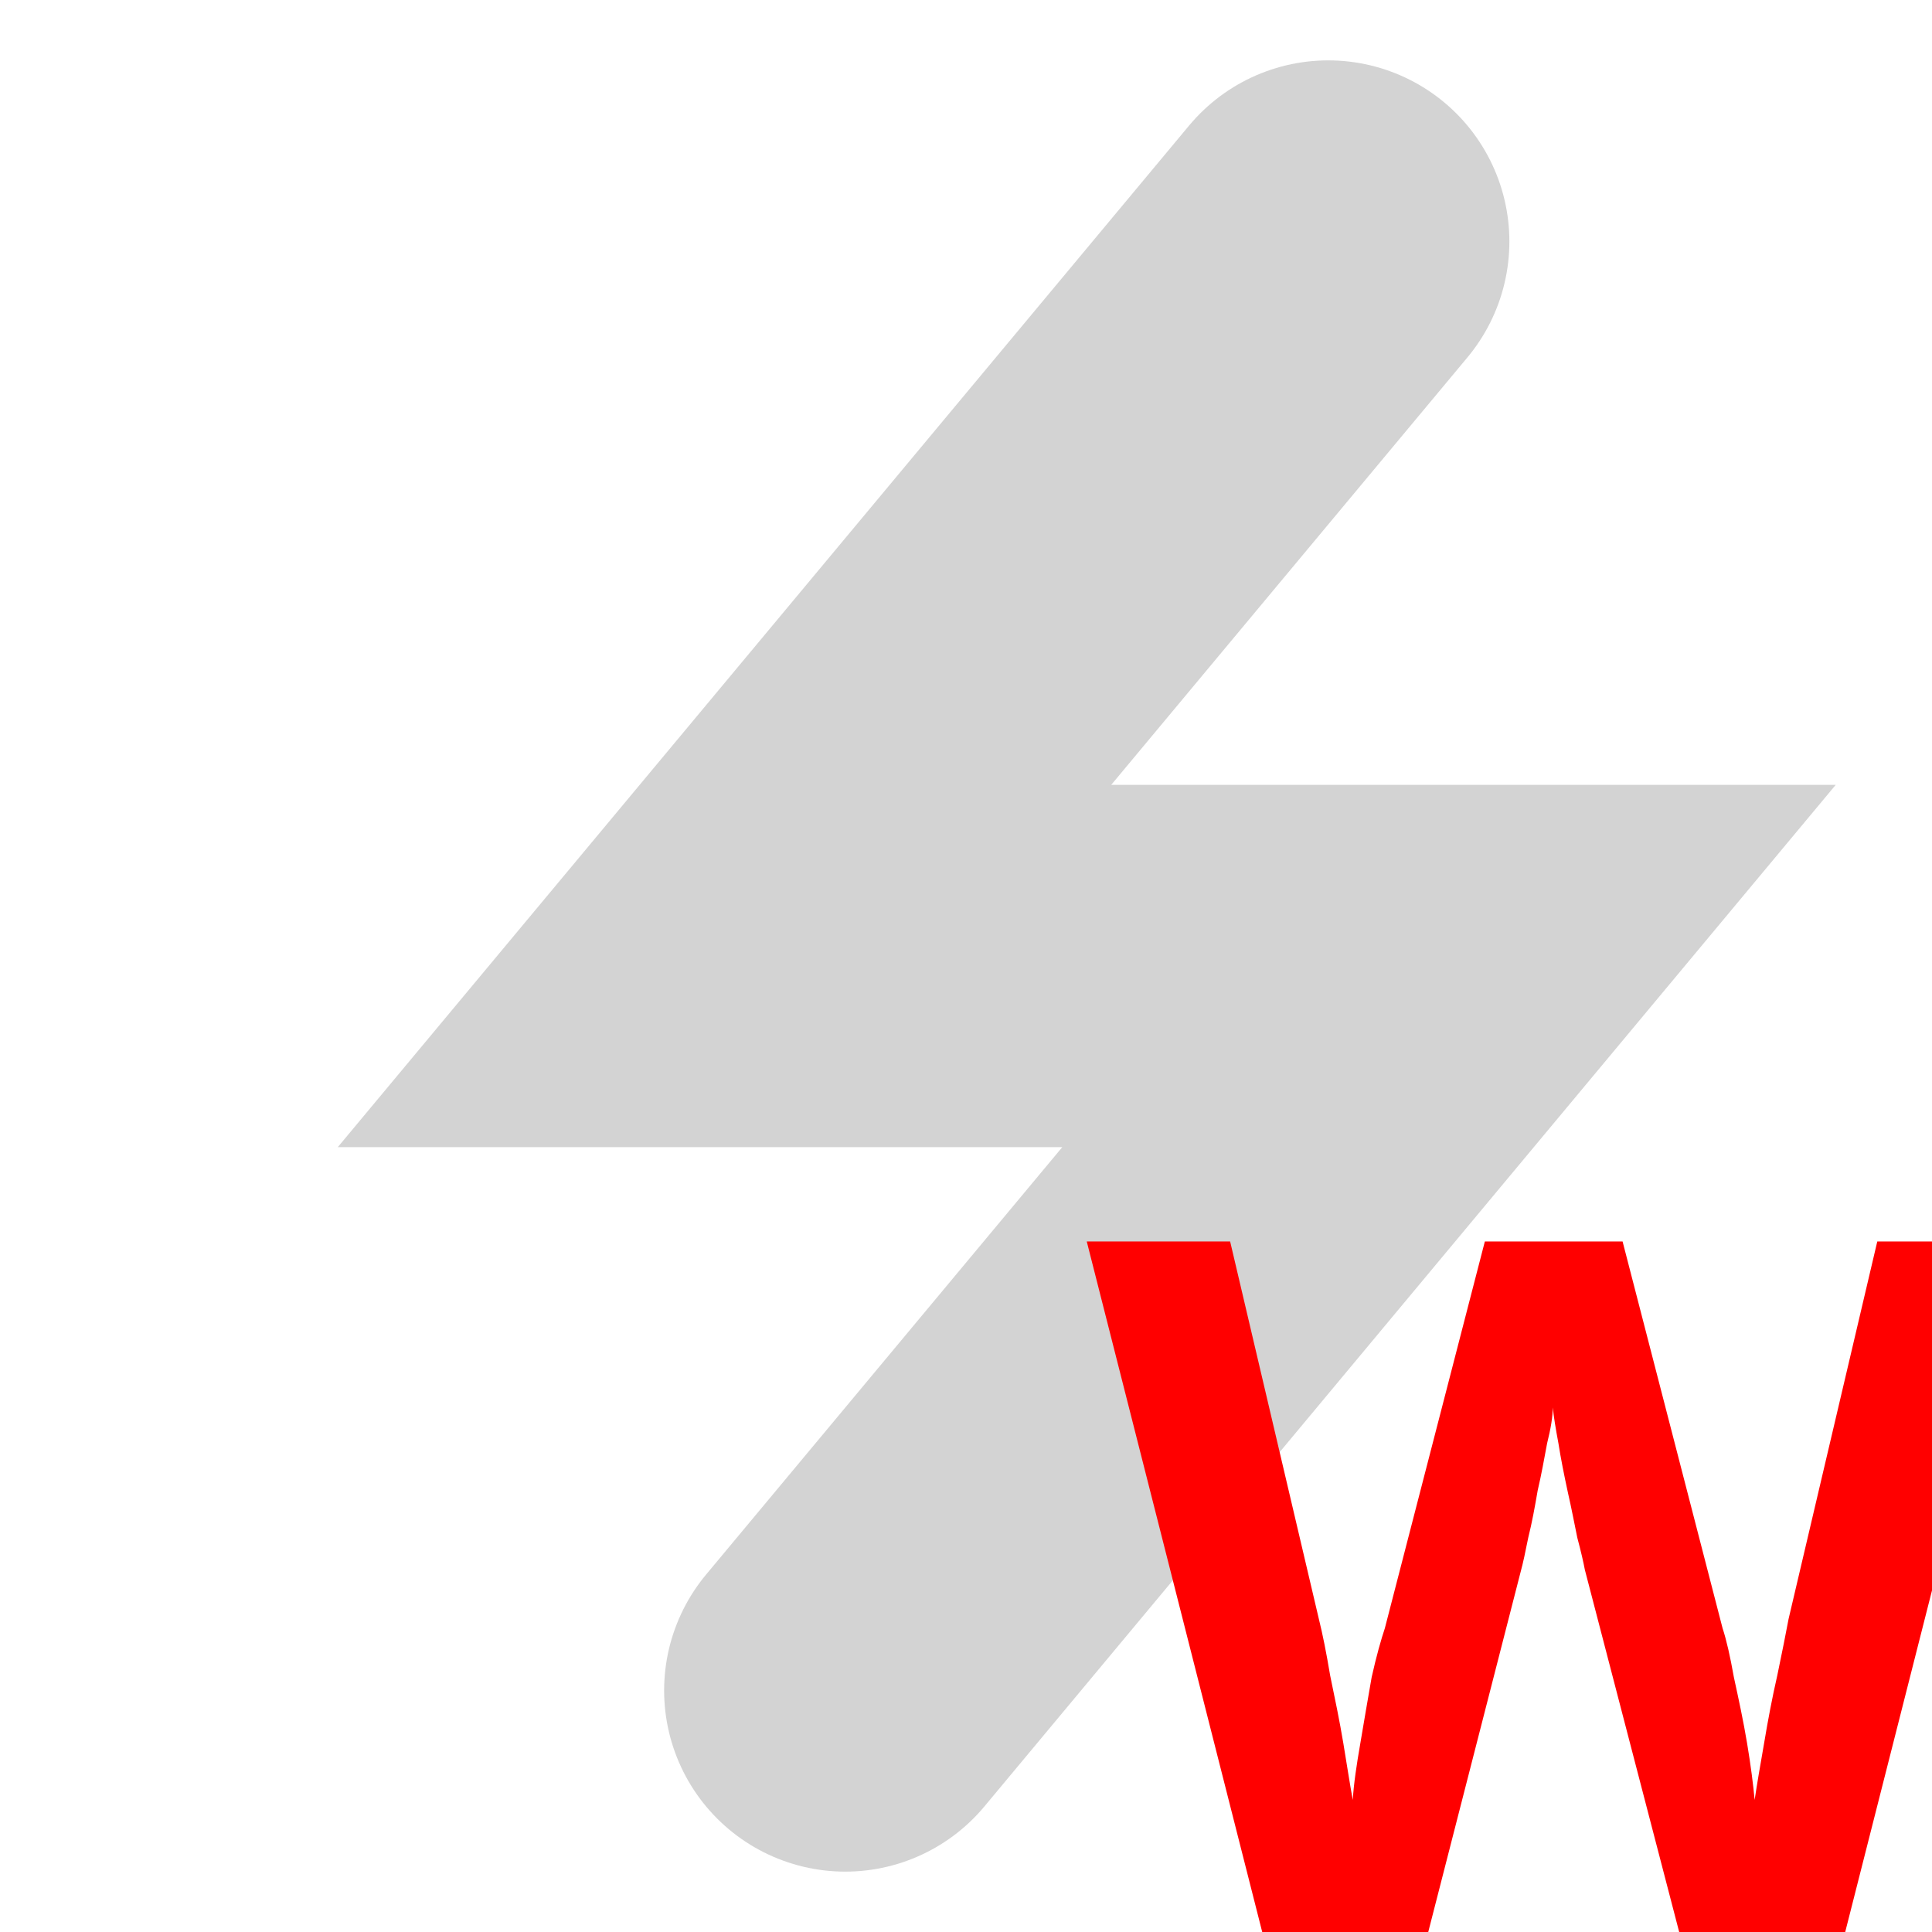
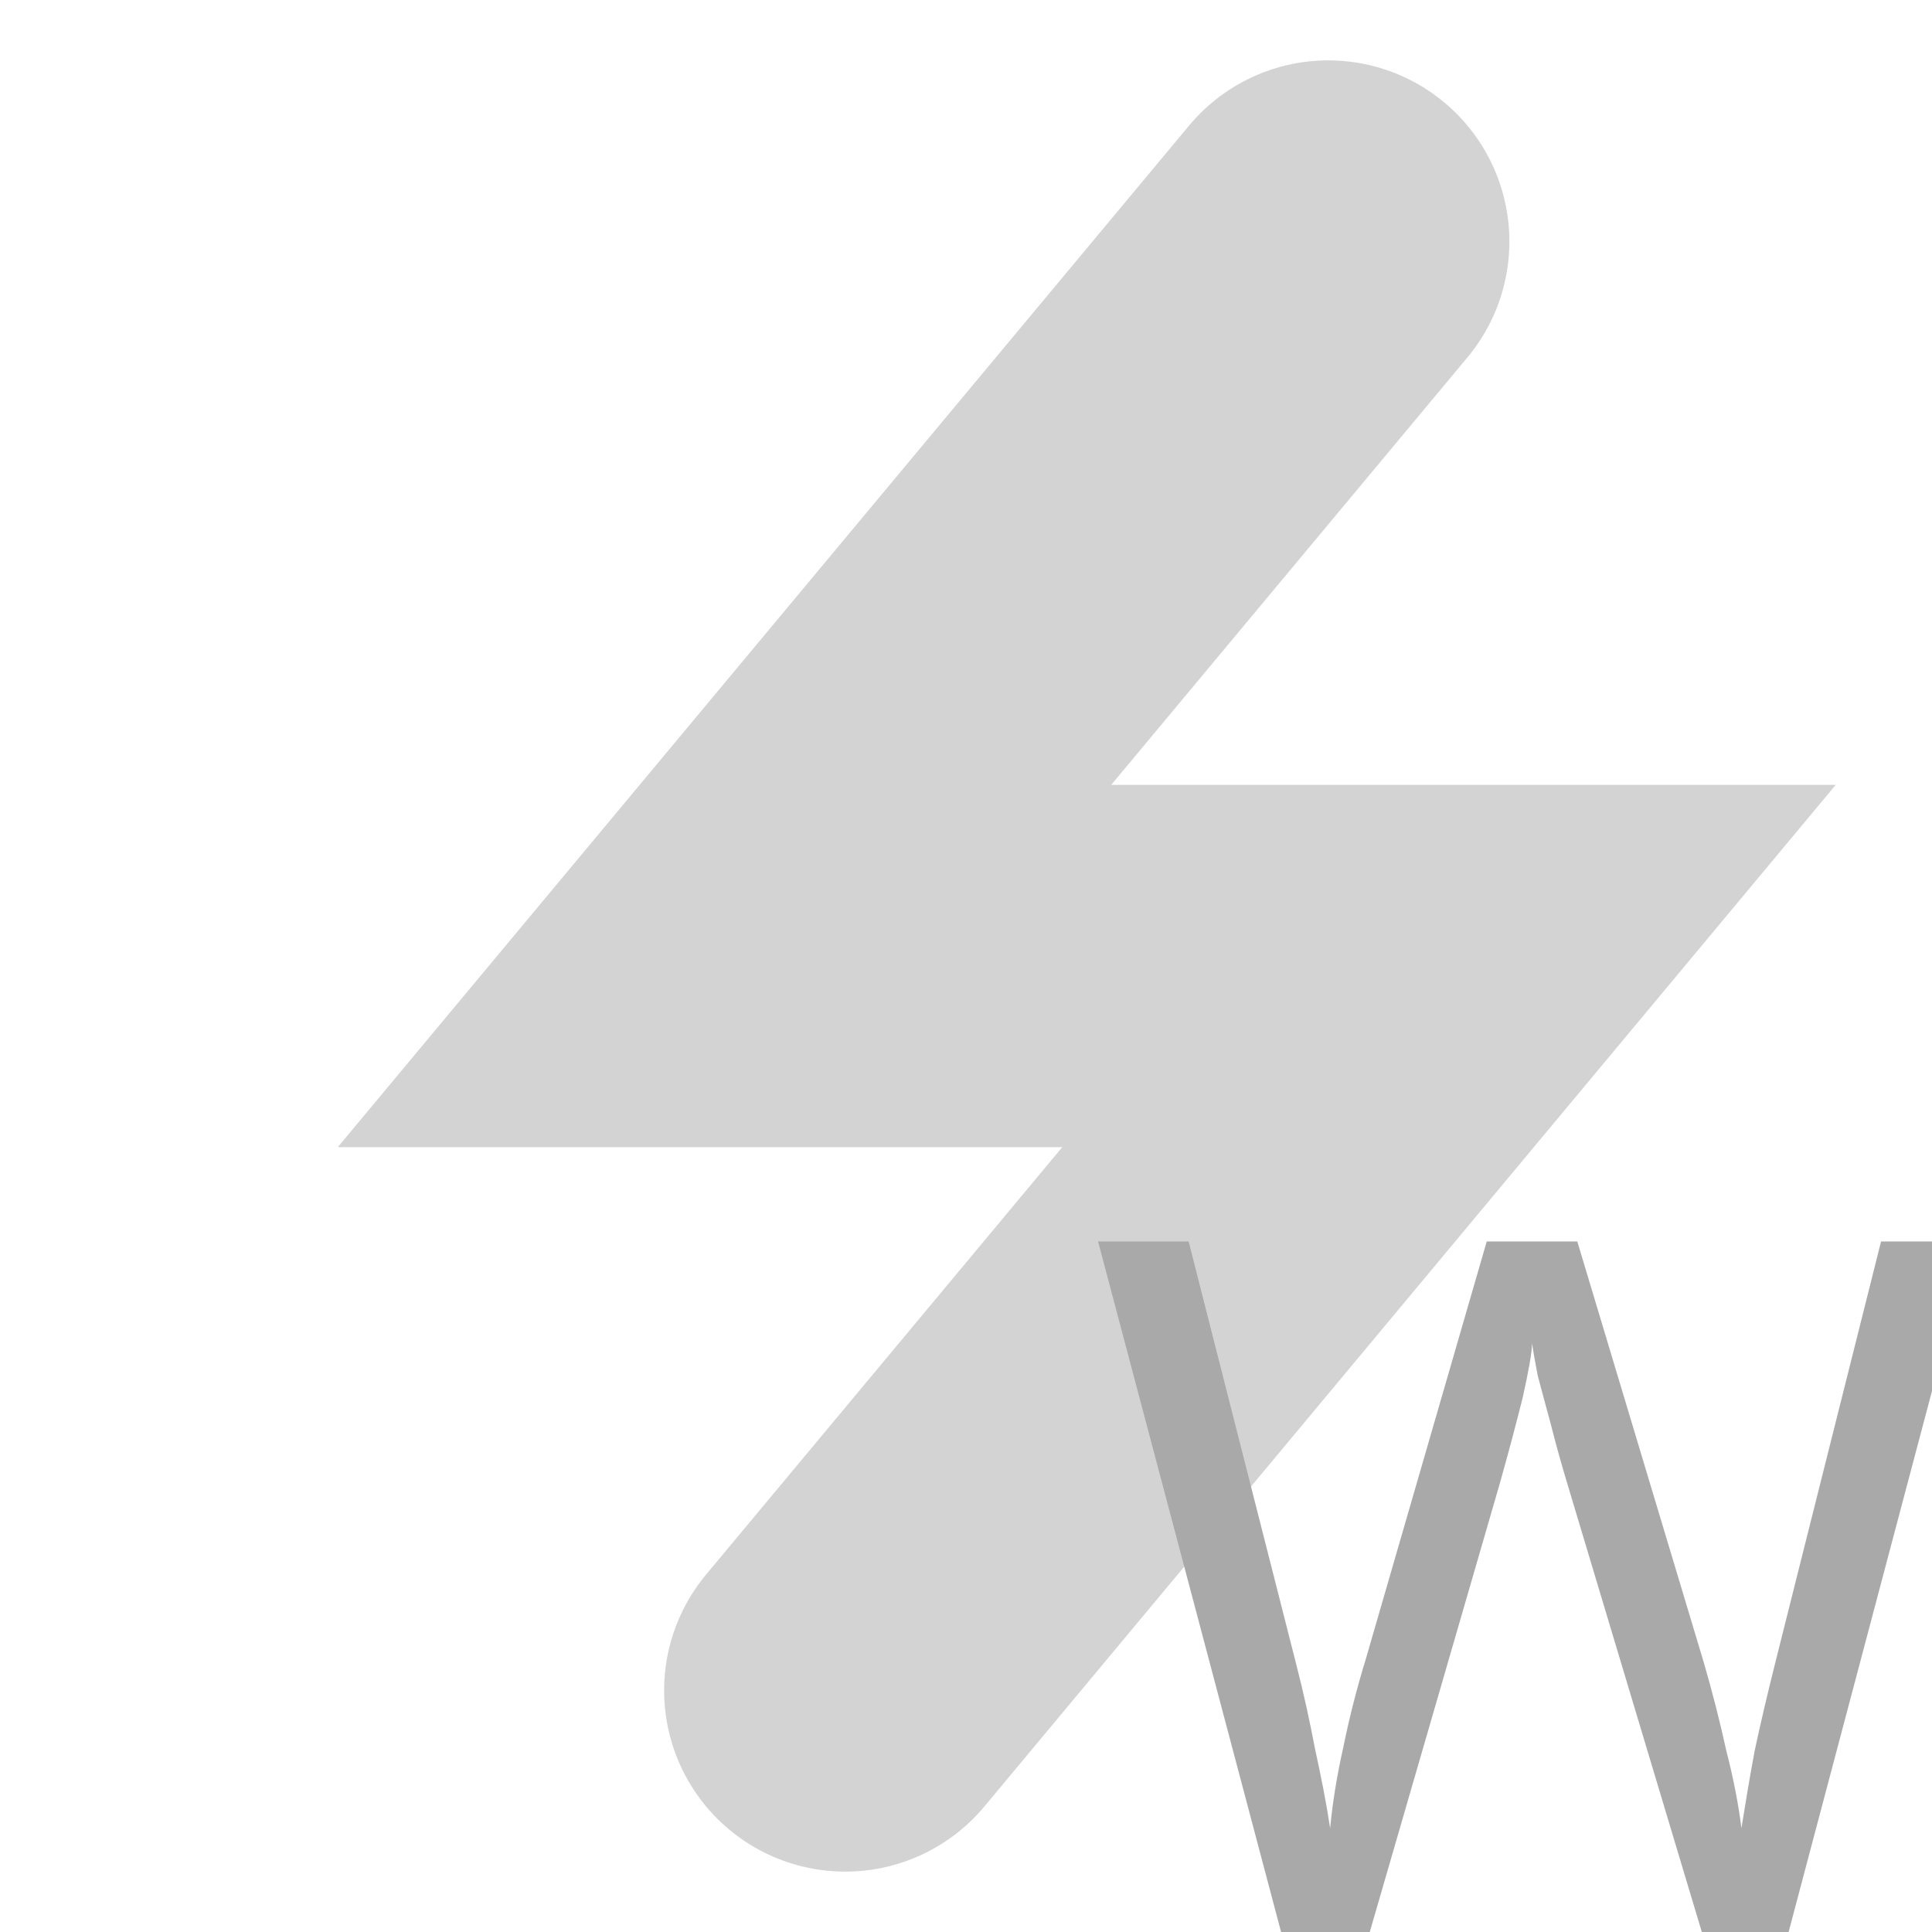
<svg height="16" width="16">
  <style>
-     text {font-weight: bold; font-size: 8px; font-family: sans-serif;}
+     text {font: 8px sans-serif;}
  </style>
  <polyline points="11,2 6,8 12,8 7,14" stroke="lightgrey" stroke-width="3" stroke-linecap="round" fill="none" />
-   <text x="9" y="16" fill="red">W</text>
+   <text x="9" y="16" fill="darkgrey">W</text>
</svg>
